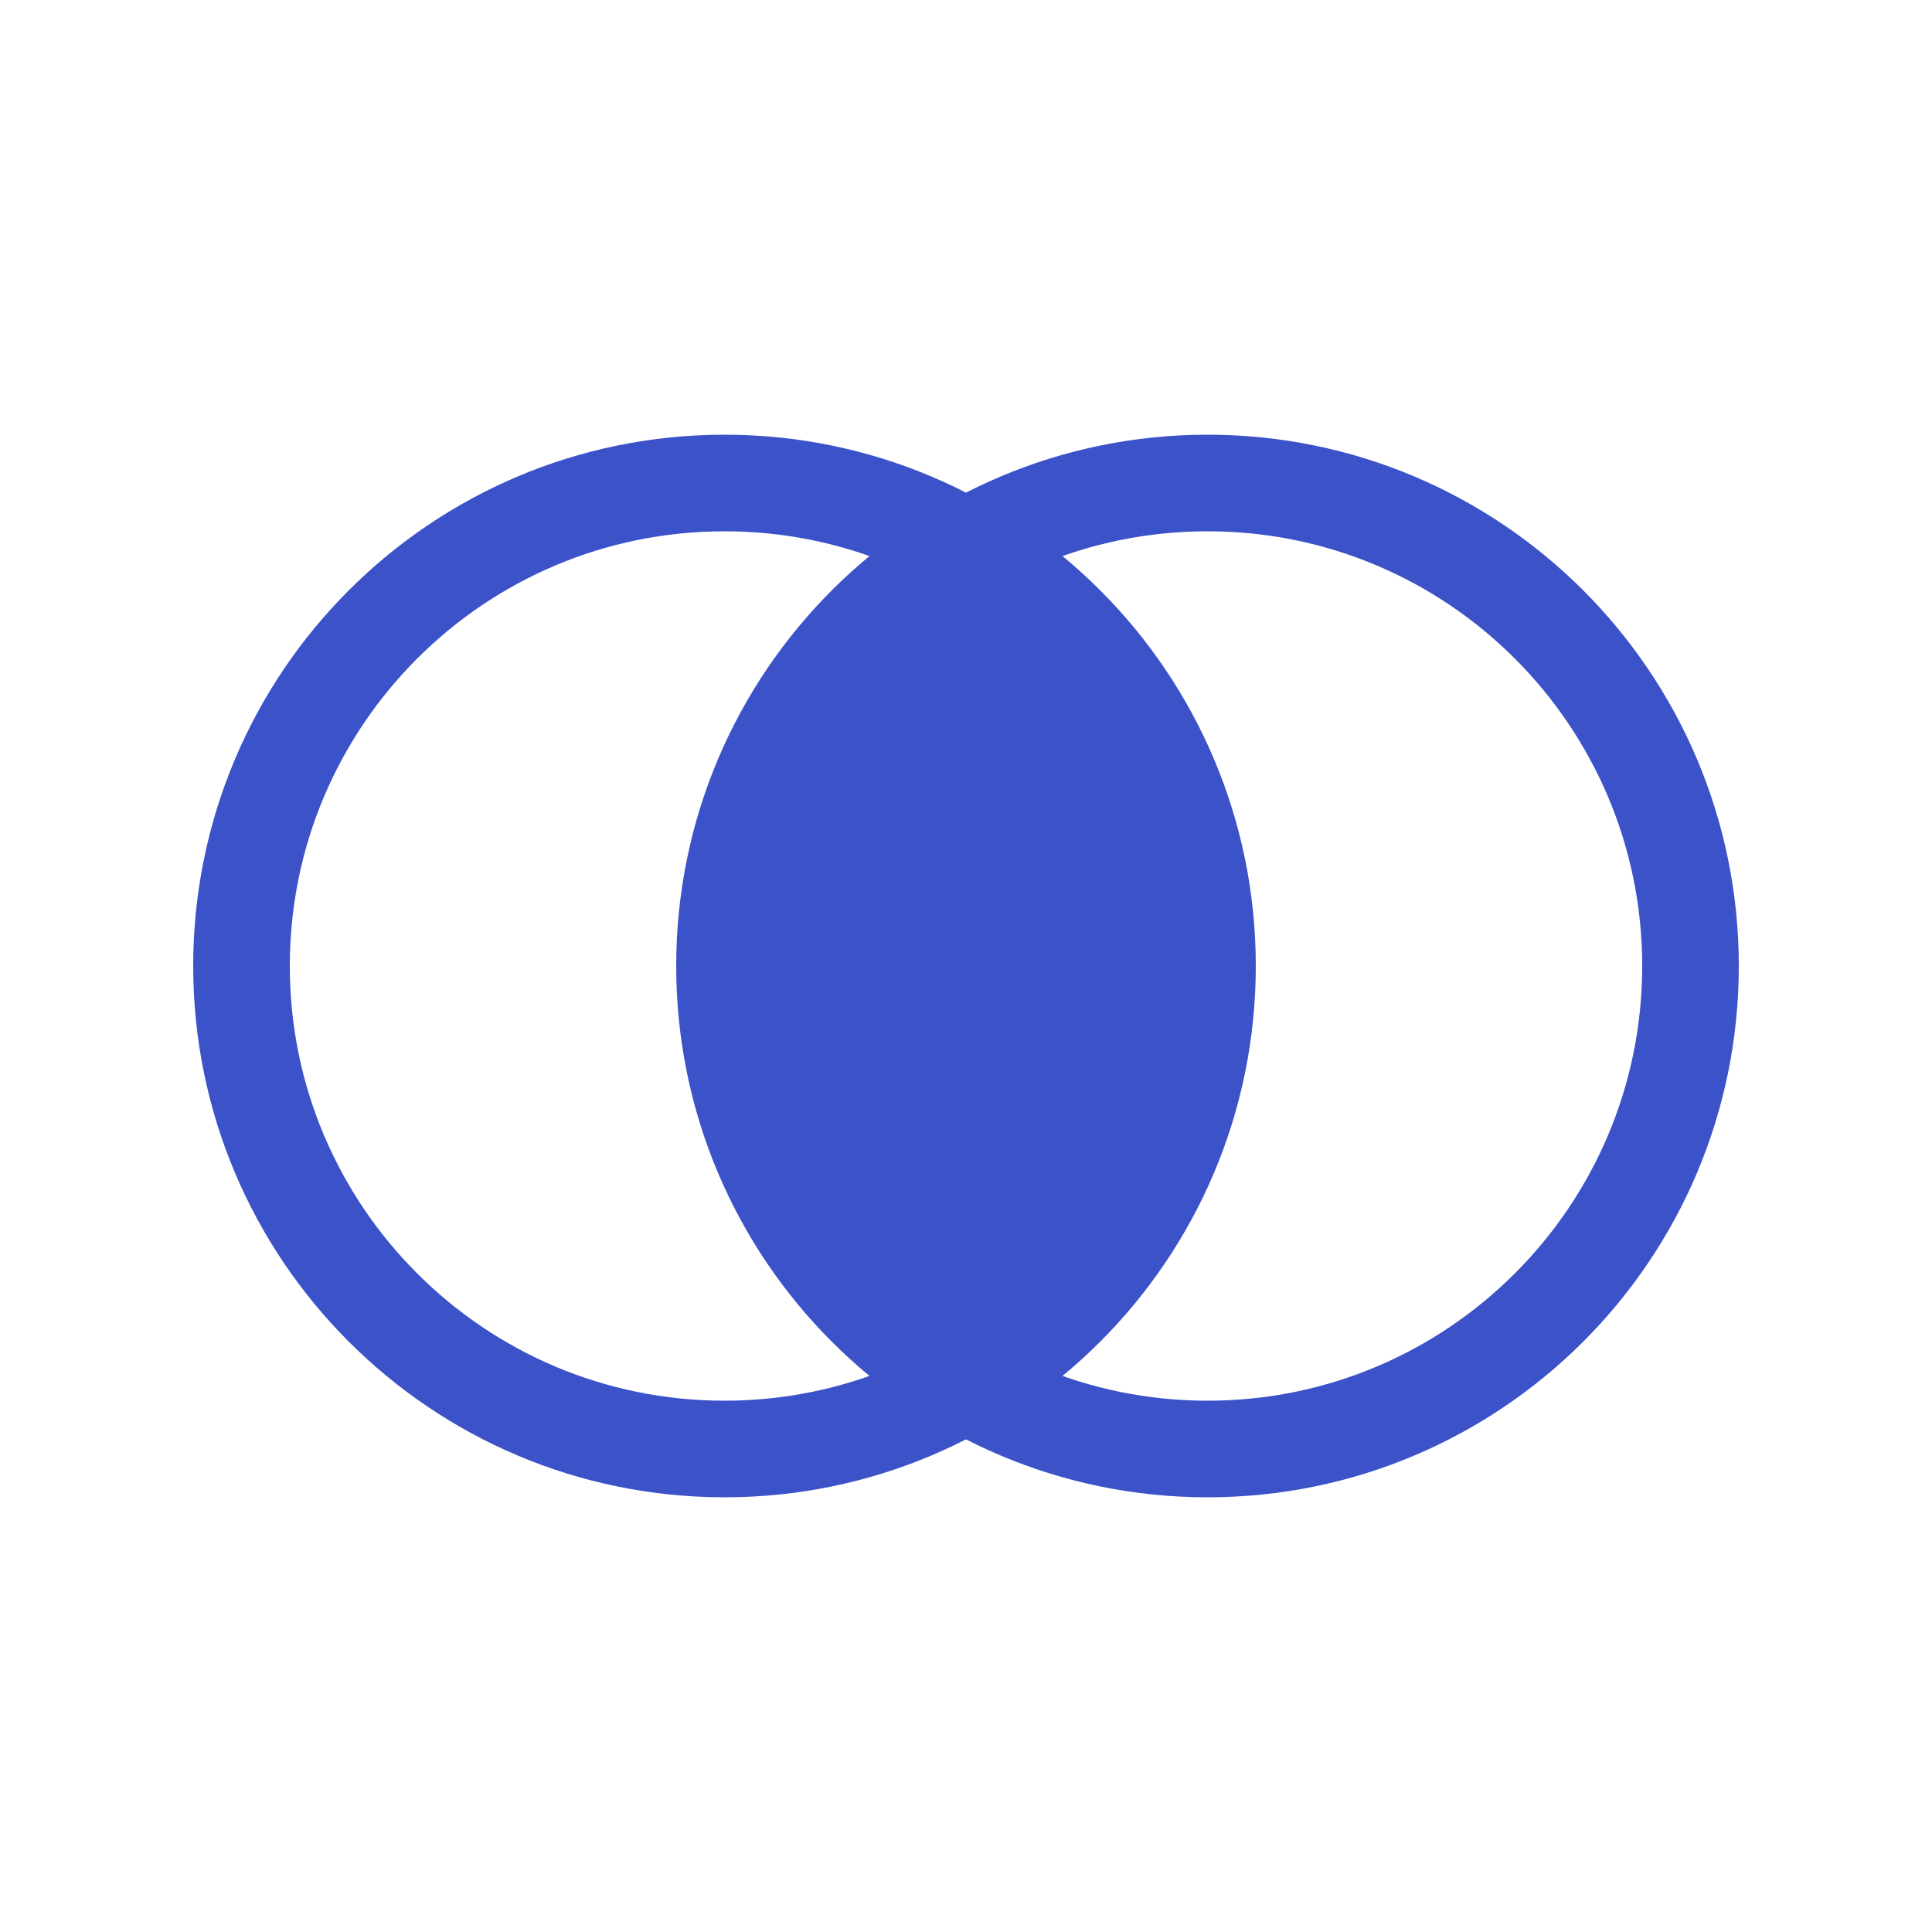
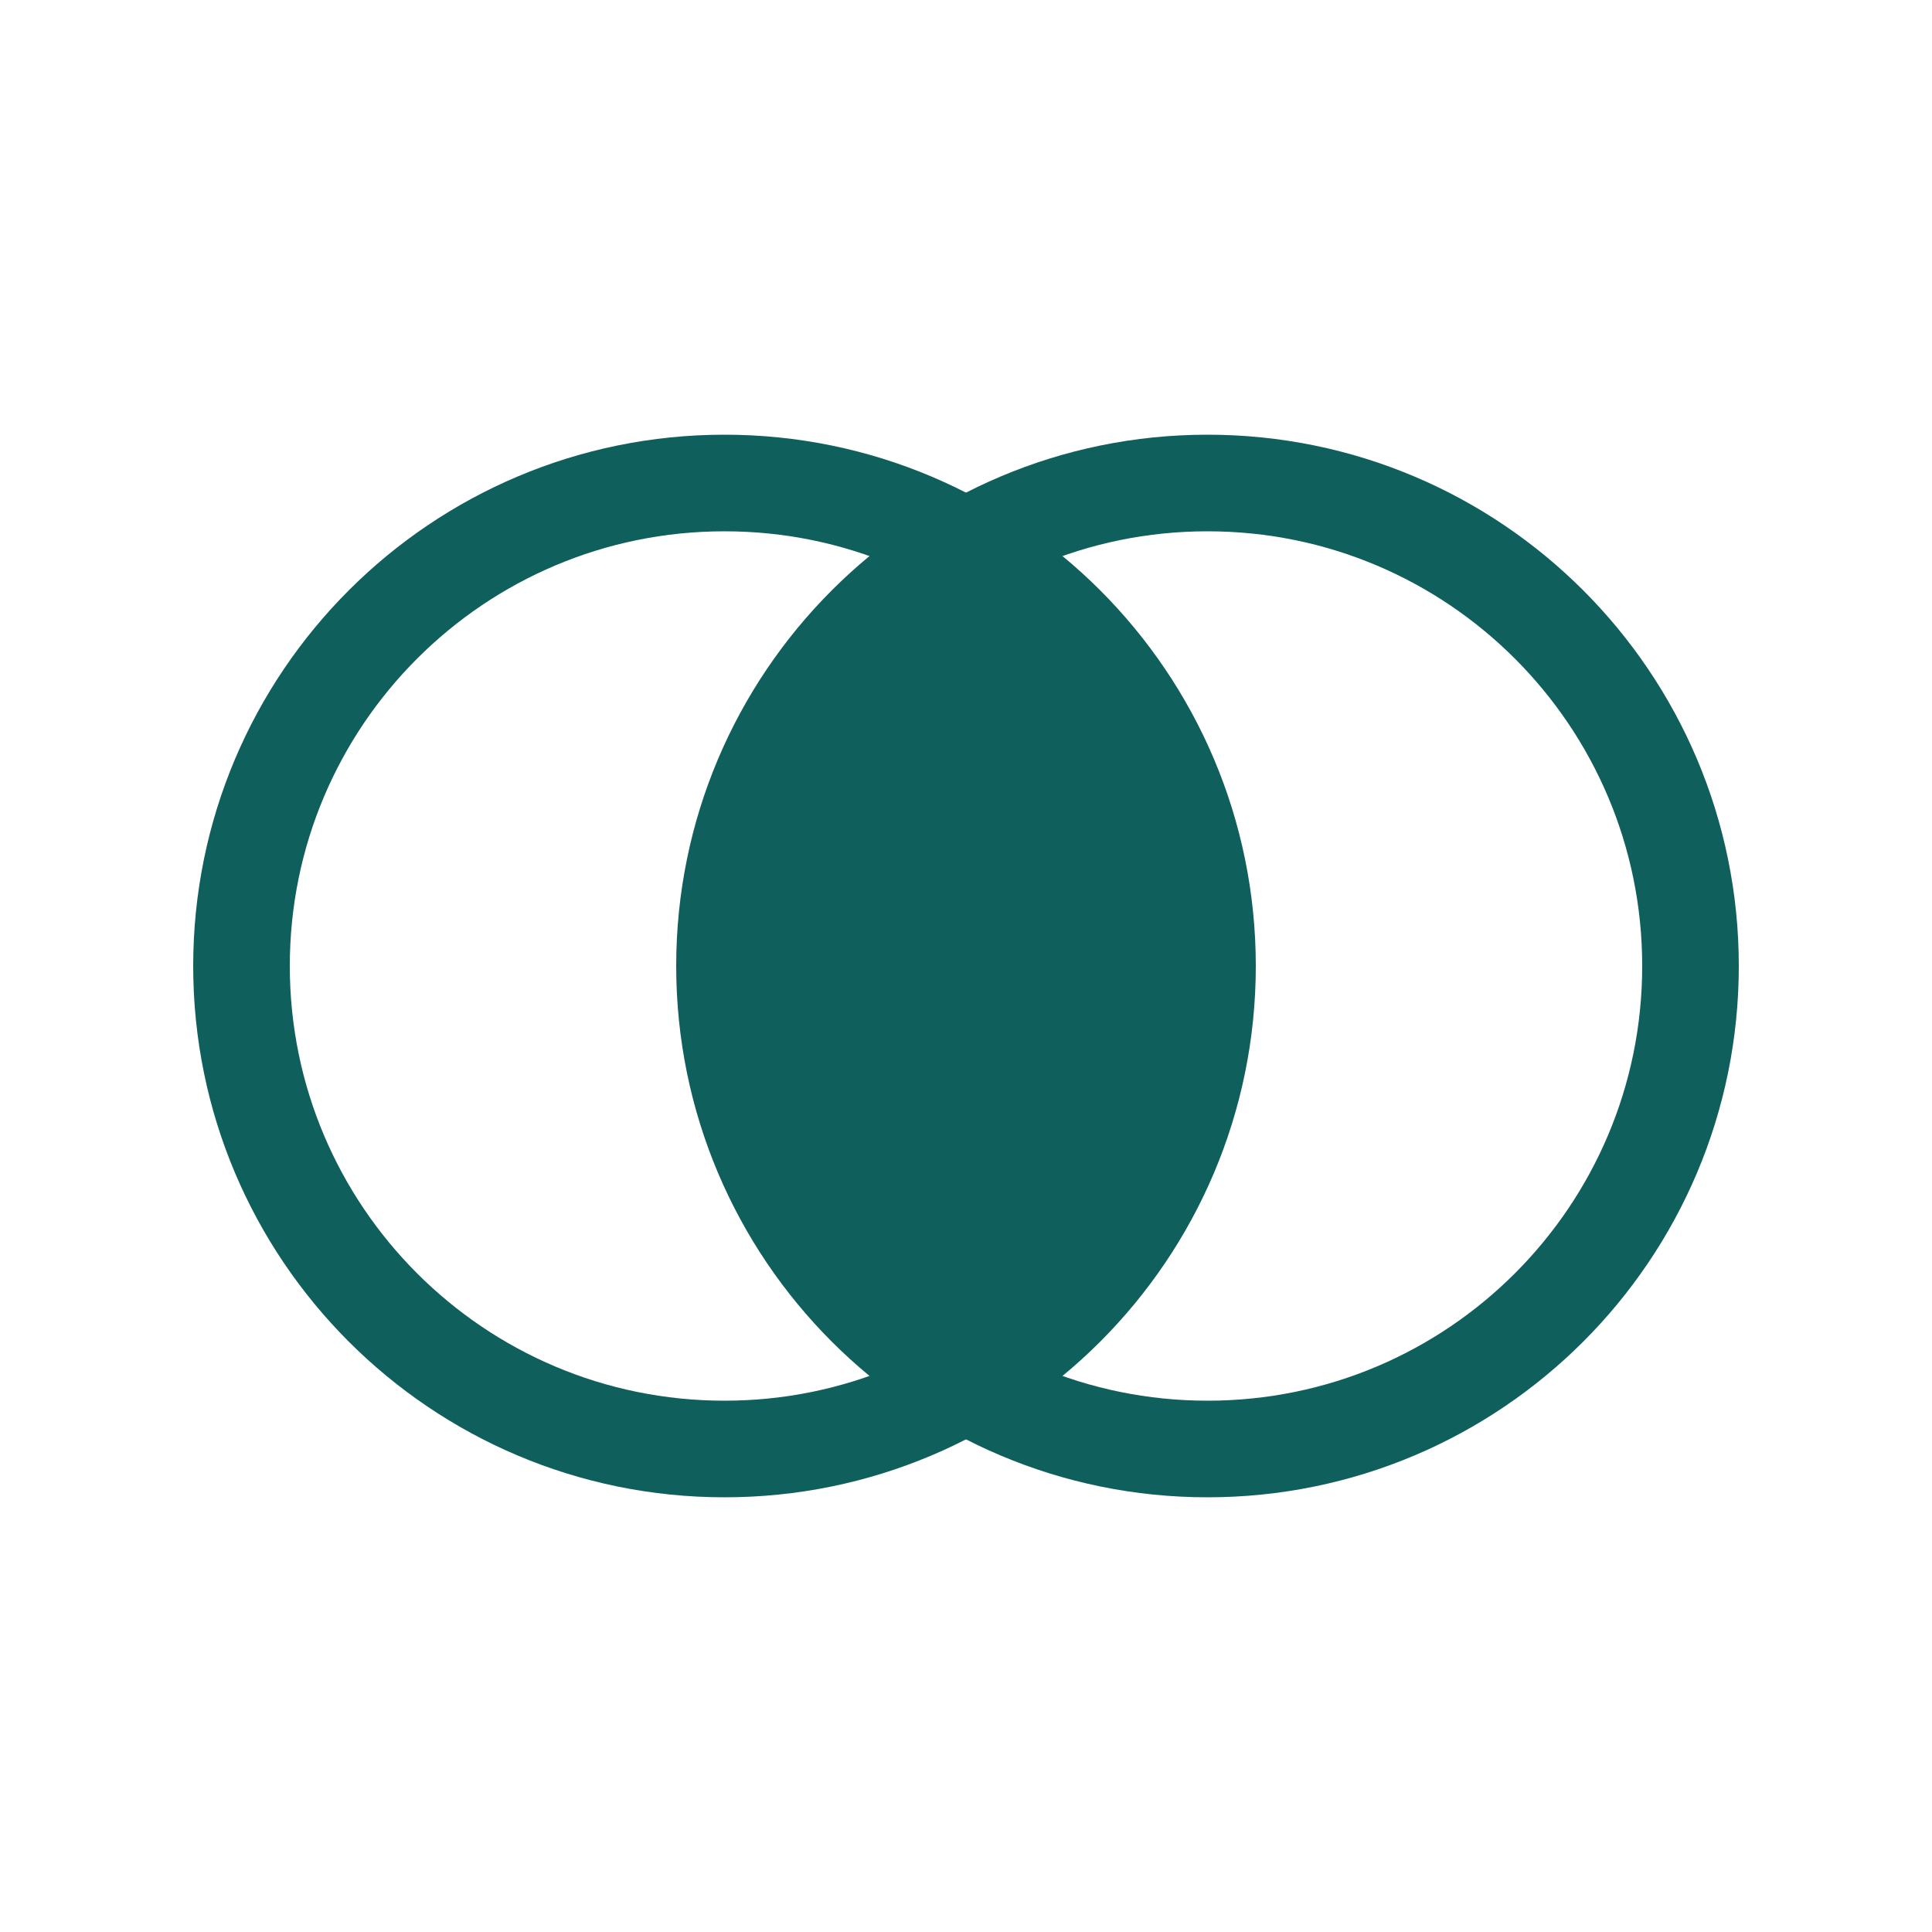
- <svg xmlns="http://www.w3.org/2000/svg" viewBox="0 0 48 48" width="48" height="48" fill="none" stroke="#3B52C9" stroke-width="2.4">
+ <svg xmlns="http://www.w3.org/2000/svg" viewBox="0 0 48 48" width="48" height="48" fill="none" stroke="#0F5F5C" stroke-width="2.4">
  <circle cx="18" cy="24" r="12" />
  <circle cx="30" cy="24" r="12" />
-   <path d="M24 13.6A12 12 0 0 1 24 34.4A12 12 0 0 1 24 13.6Z" fill="#3B52C9" stroke="none" />
+   <path d="M24 13.6A12 12 0 0 1 24 34.4A12 12 0 0 1 24 13.6Z" fill="#0F5F5C" stroke="none" />
</svg>
